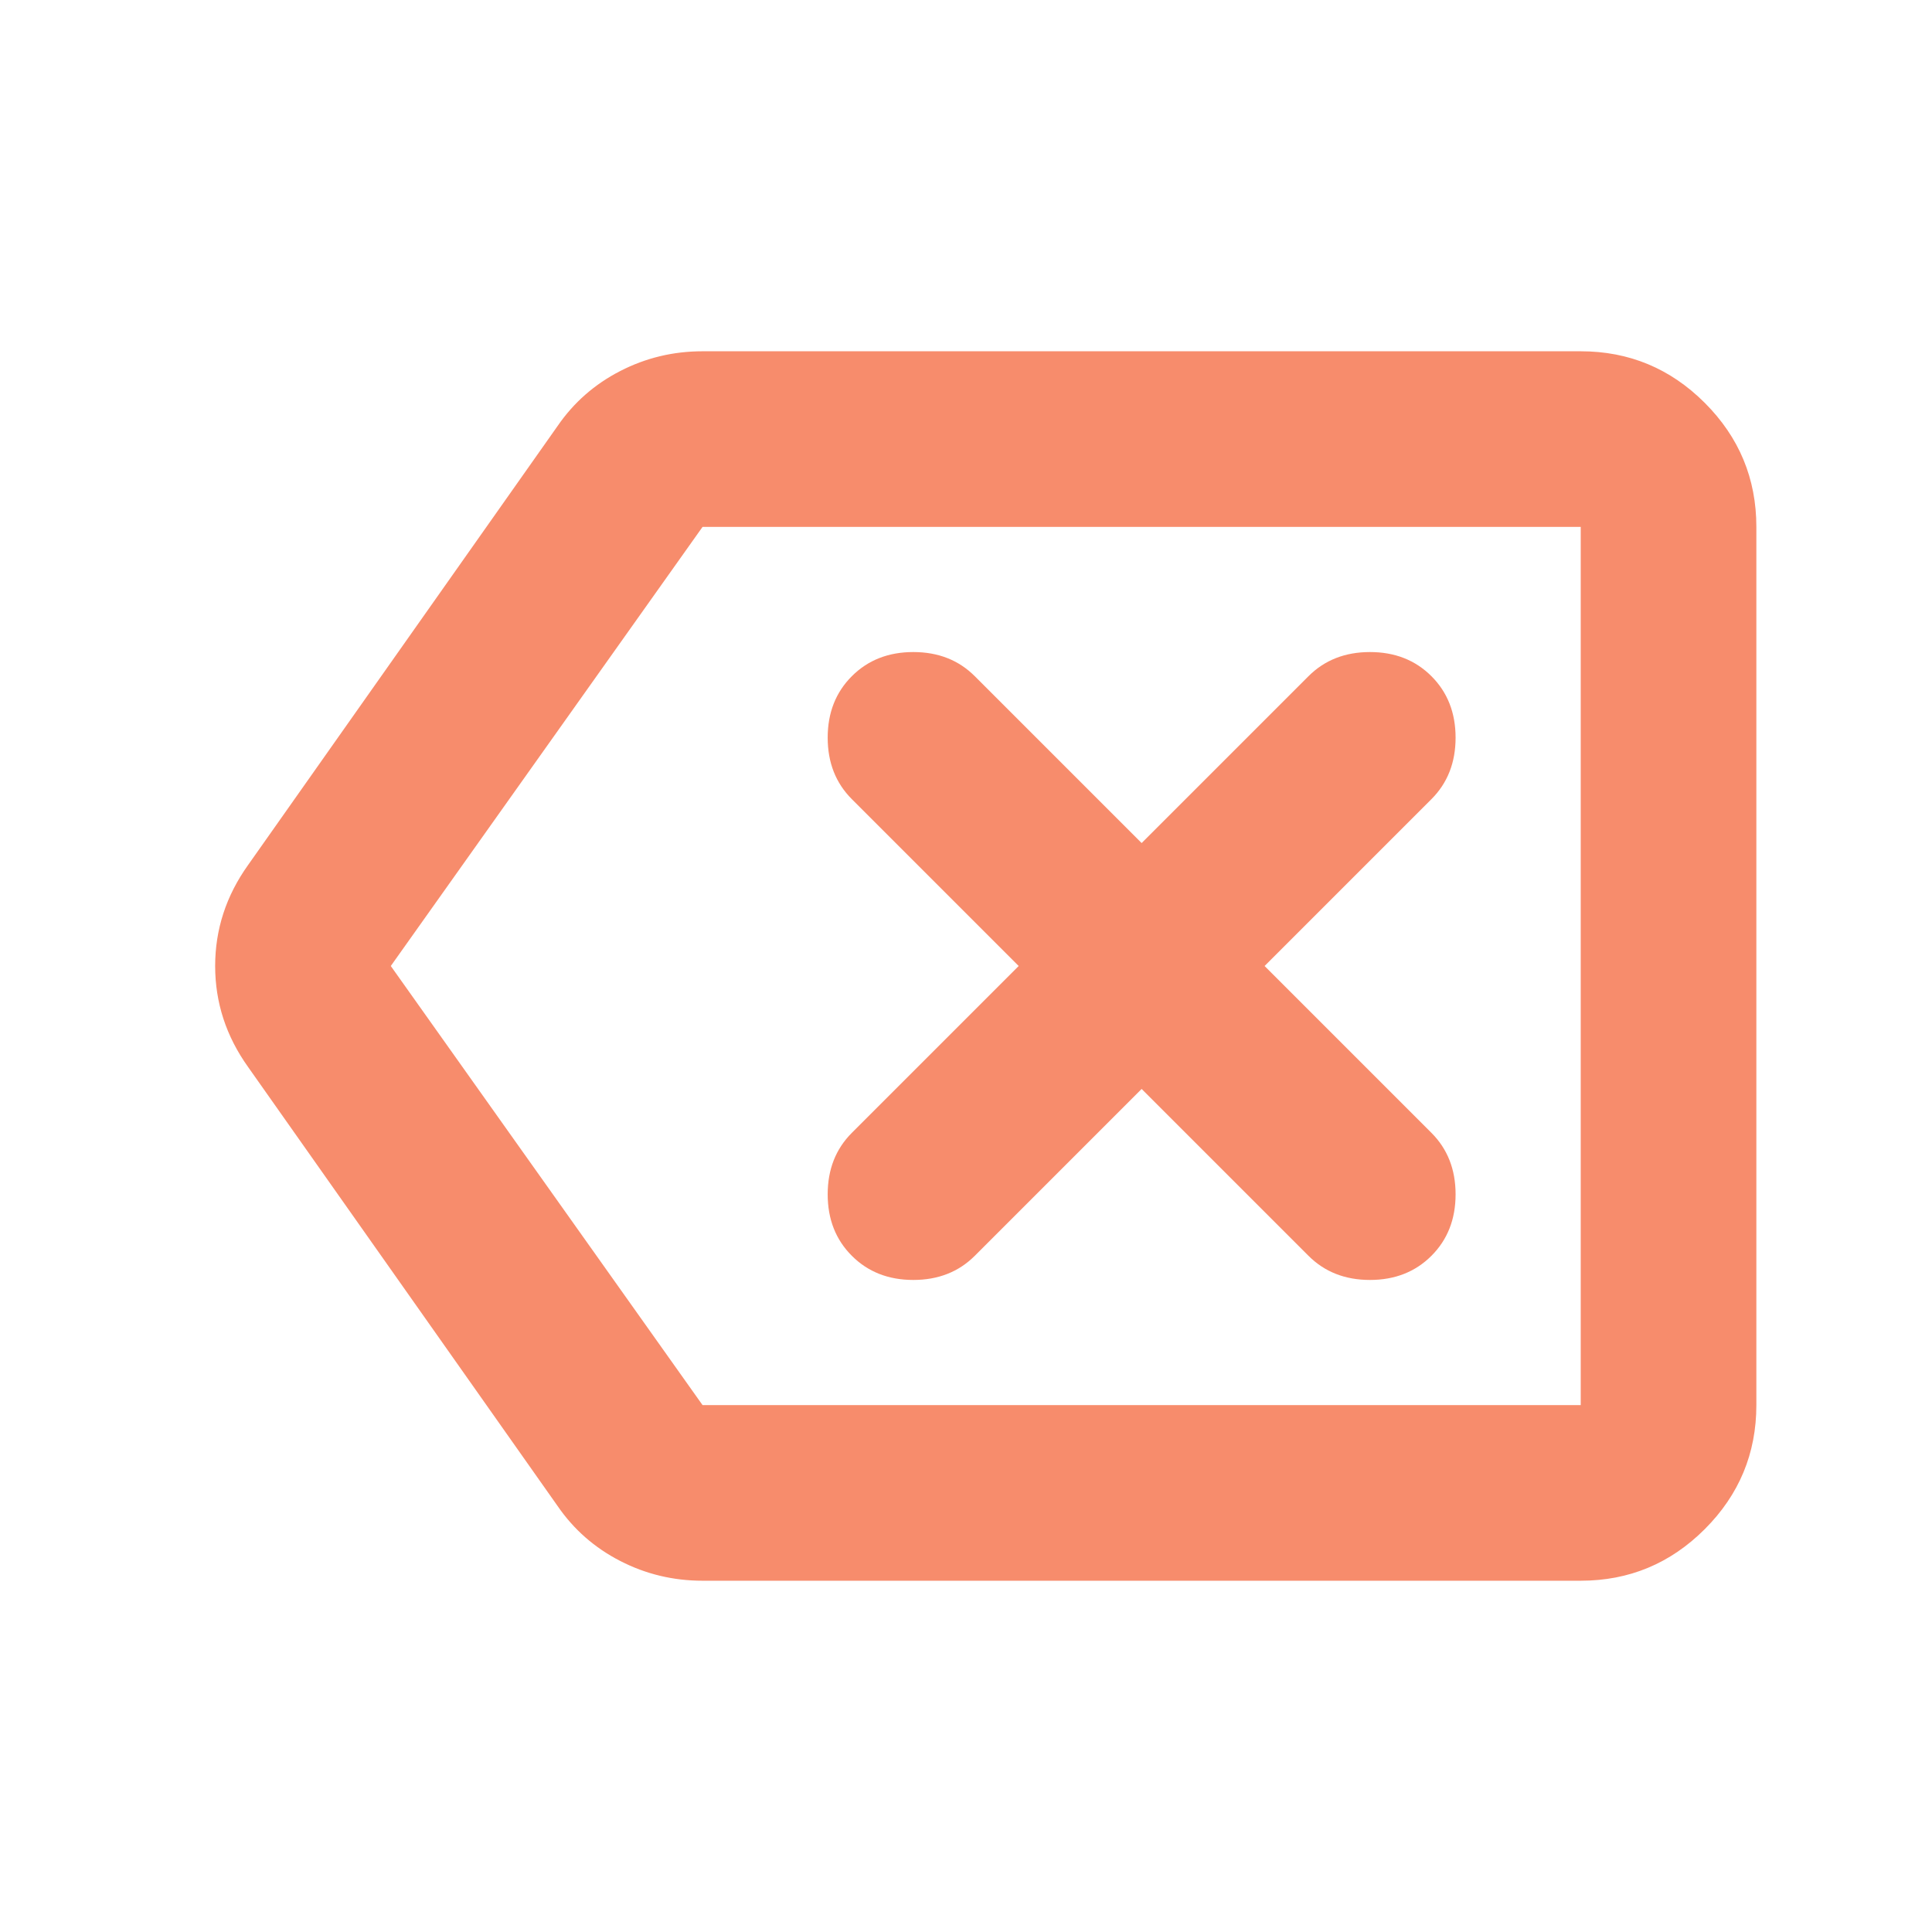
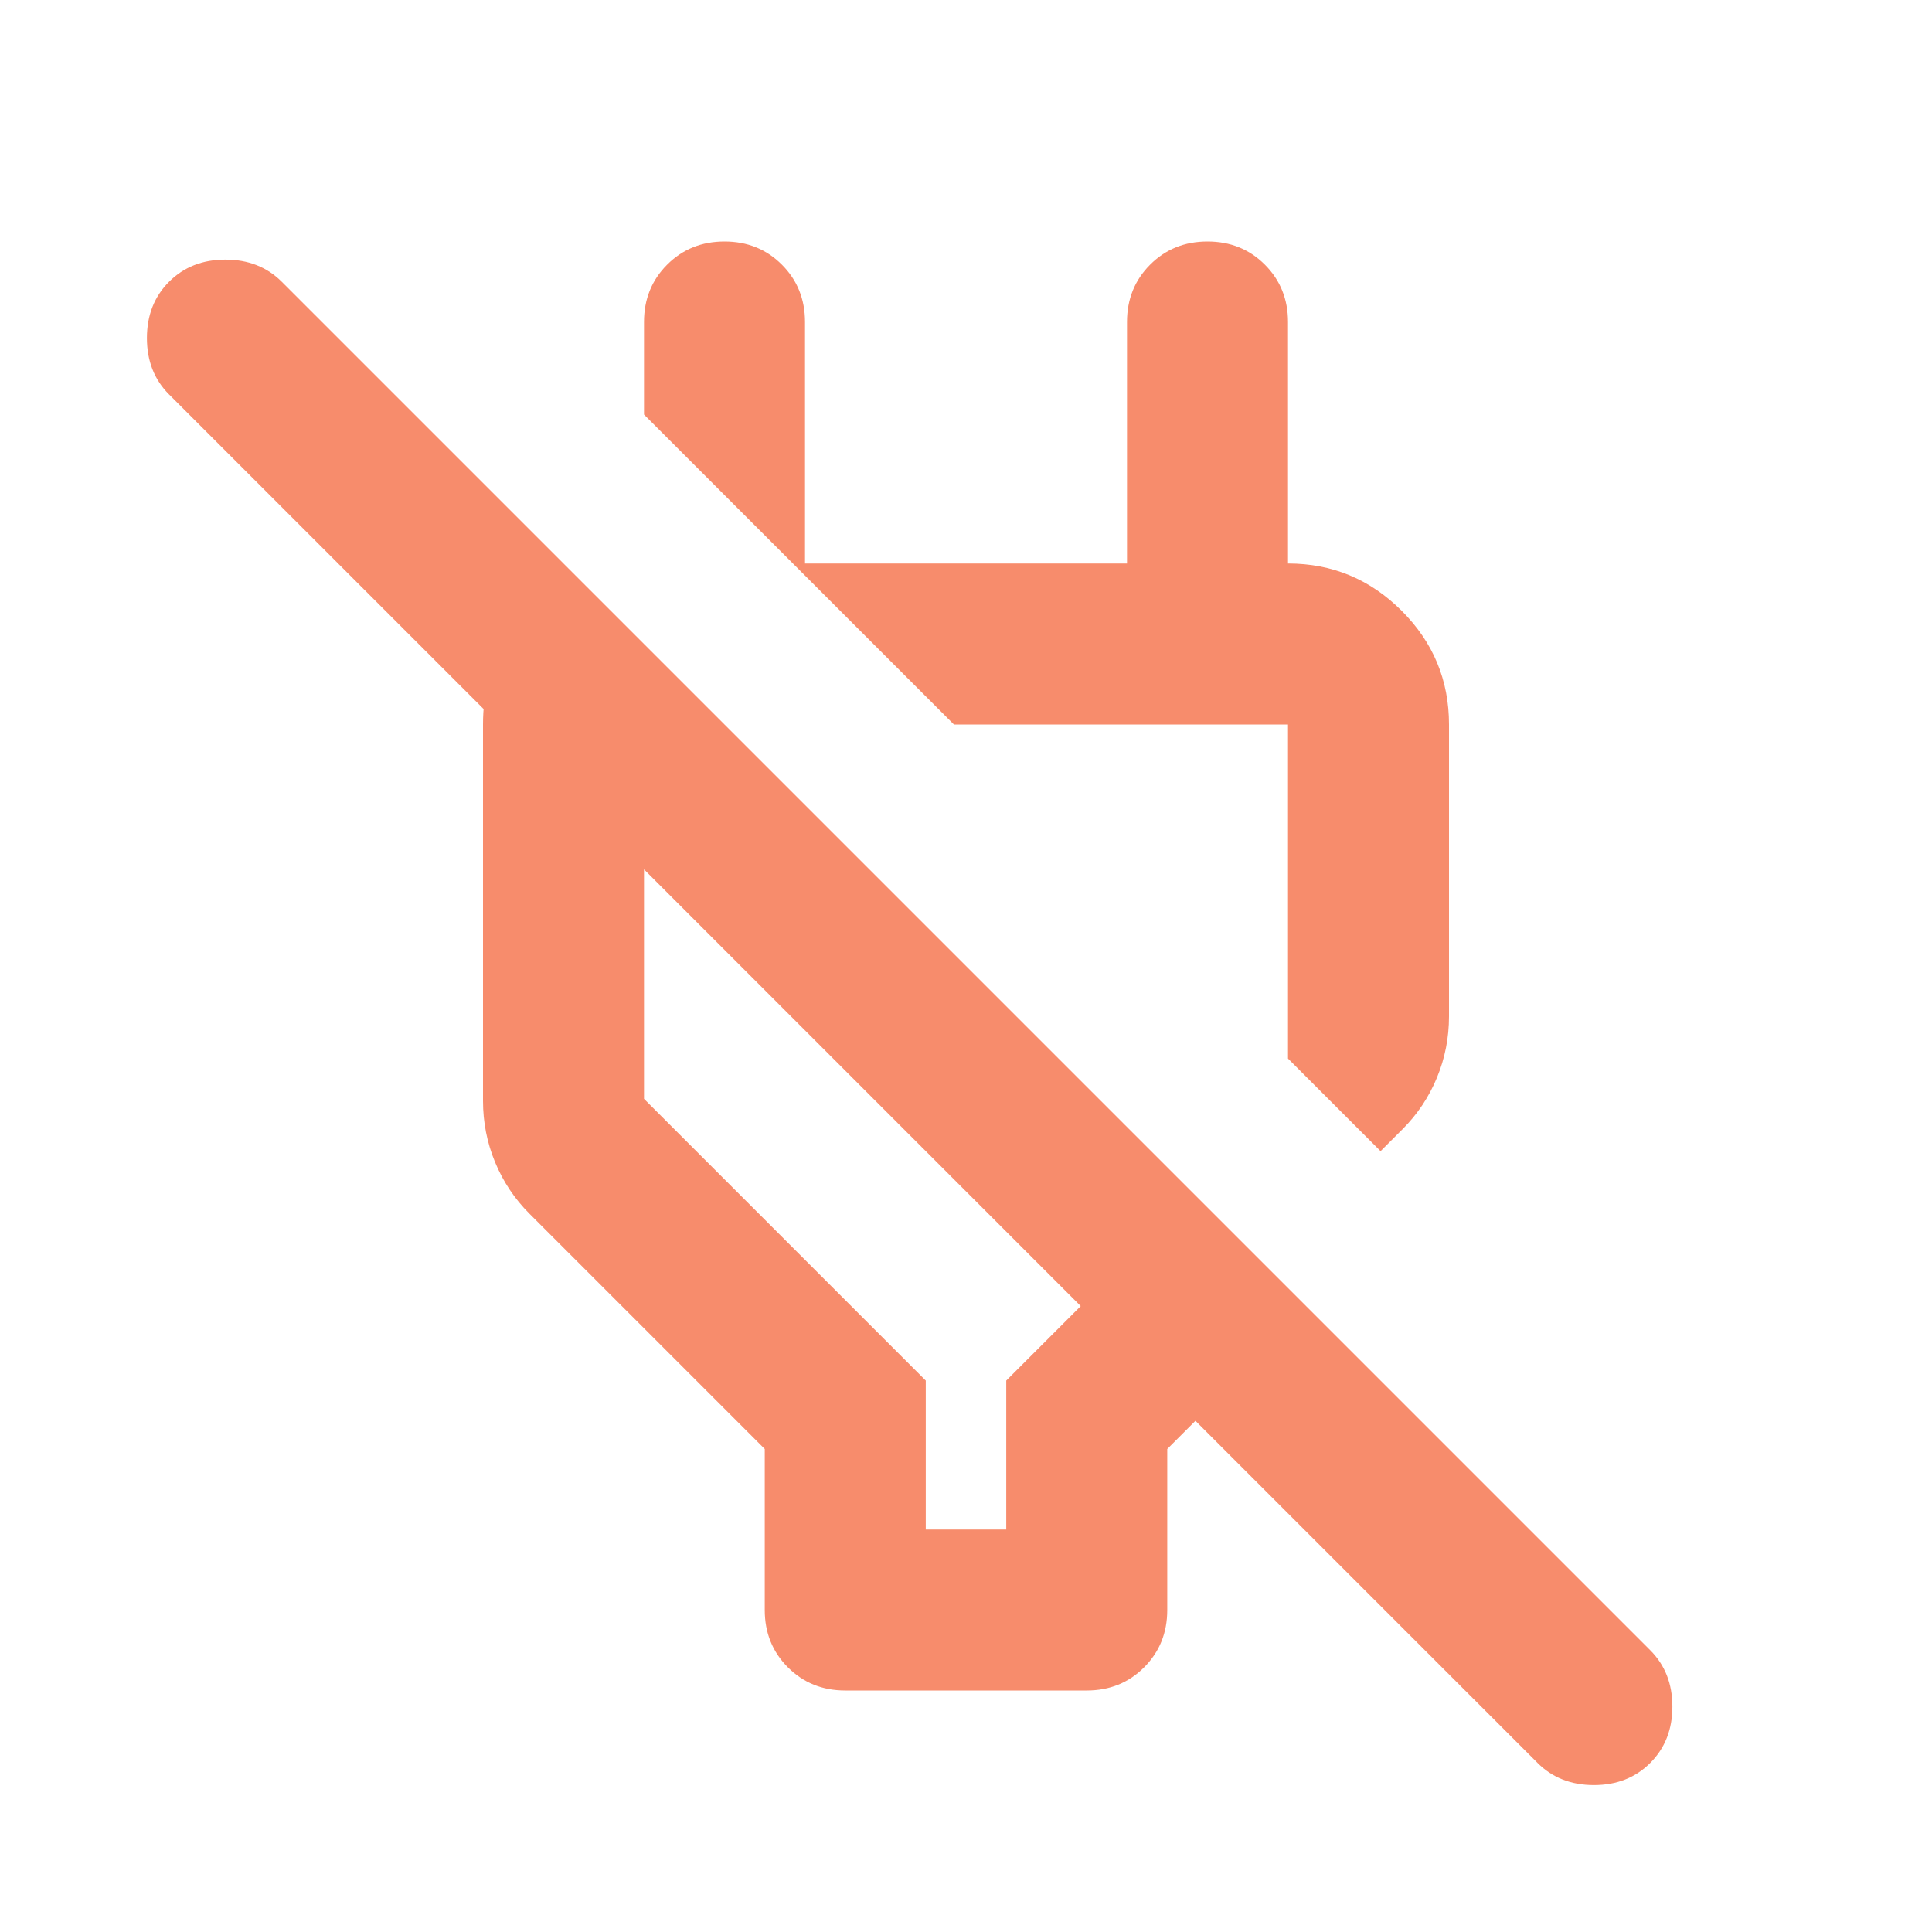
- <svg xmlns="http://www.w3.org/2000/svg" height="16px" viewBox="40 -920 880 880" width="16px">
-   <path fill="#F78C6C" d="M360-200q-20 0-37.5-9T294-234L153-434q-15-21-15-46t15-46l141-200q11-16 28.5-25t37.5-9h400q33 0 56.5 23.5T840-680v400q0 33-23.5 56.5T760-200H360Zm400-80v-400 400Zm-400 0h400v-400H360L218-480l142 200Zm200-144 76 76q11 11 28 11t28-11q11-11 11-28t-11-28l-76-76 76-76q11-11 11-28t-11-28q-11-11-28-11t-28 11l-76 76-76-76q-11-11-28-11t-28 11q-11 11-11 28t11 28l76 76-76 76q-11 11-11 28t11 28q11 11 28 11t28-11l76-76Z" />
+ <svg xmlns="http://www.w3.org/2000/svg" height="16px" viewBox="0 -960 960 960" width="16px" fill="#F78C6C">
+   <path d="M420-120q-17 0-28.5-11.5T380-160v-80L263-357q-11-11-17-25.5t-6-30.5v-187q0-24 11-45t32-32l77 77h-40v186l140 140v74h40v-74l37-37L84-764q-11-11-11-28t11-28q11-11 28-11t28 11l680 680q11 11 11 28t-11 28q-11 11-28 11t-28-11L594-254l-14 14v80q0 17-11.5 28.5T540-120H420Zm266-268-46-46v-166H474L320-754v-46q0-17 11.5-28.5T360-840q17 0 28.5 11.5T400-800v120h160v-120q0-17 11.5-28.5T600-840q17 0 28.5 11.5T640-800v160l-40-40h40q33 0 56.5 23.5T720-600v145q0 16-6 30.5T697-399l-11 11ZM558-516Zm-130 97Z" />
</svg>
